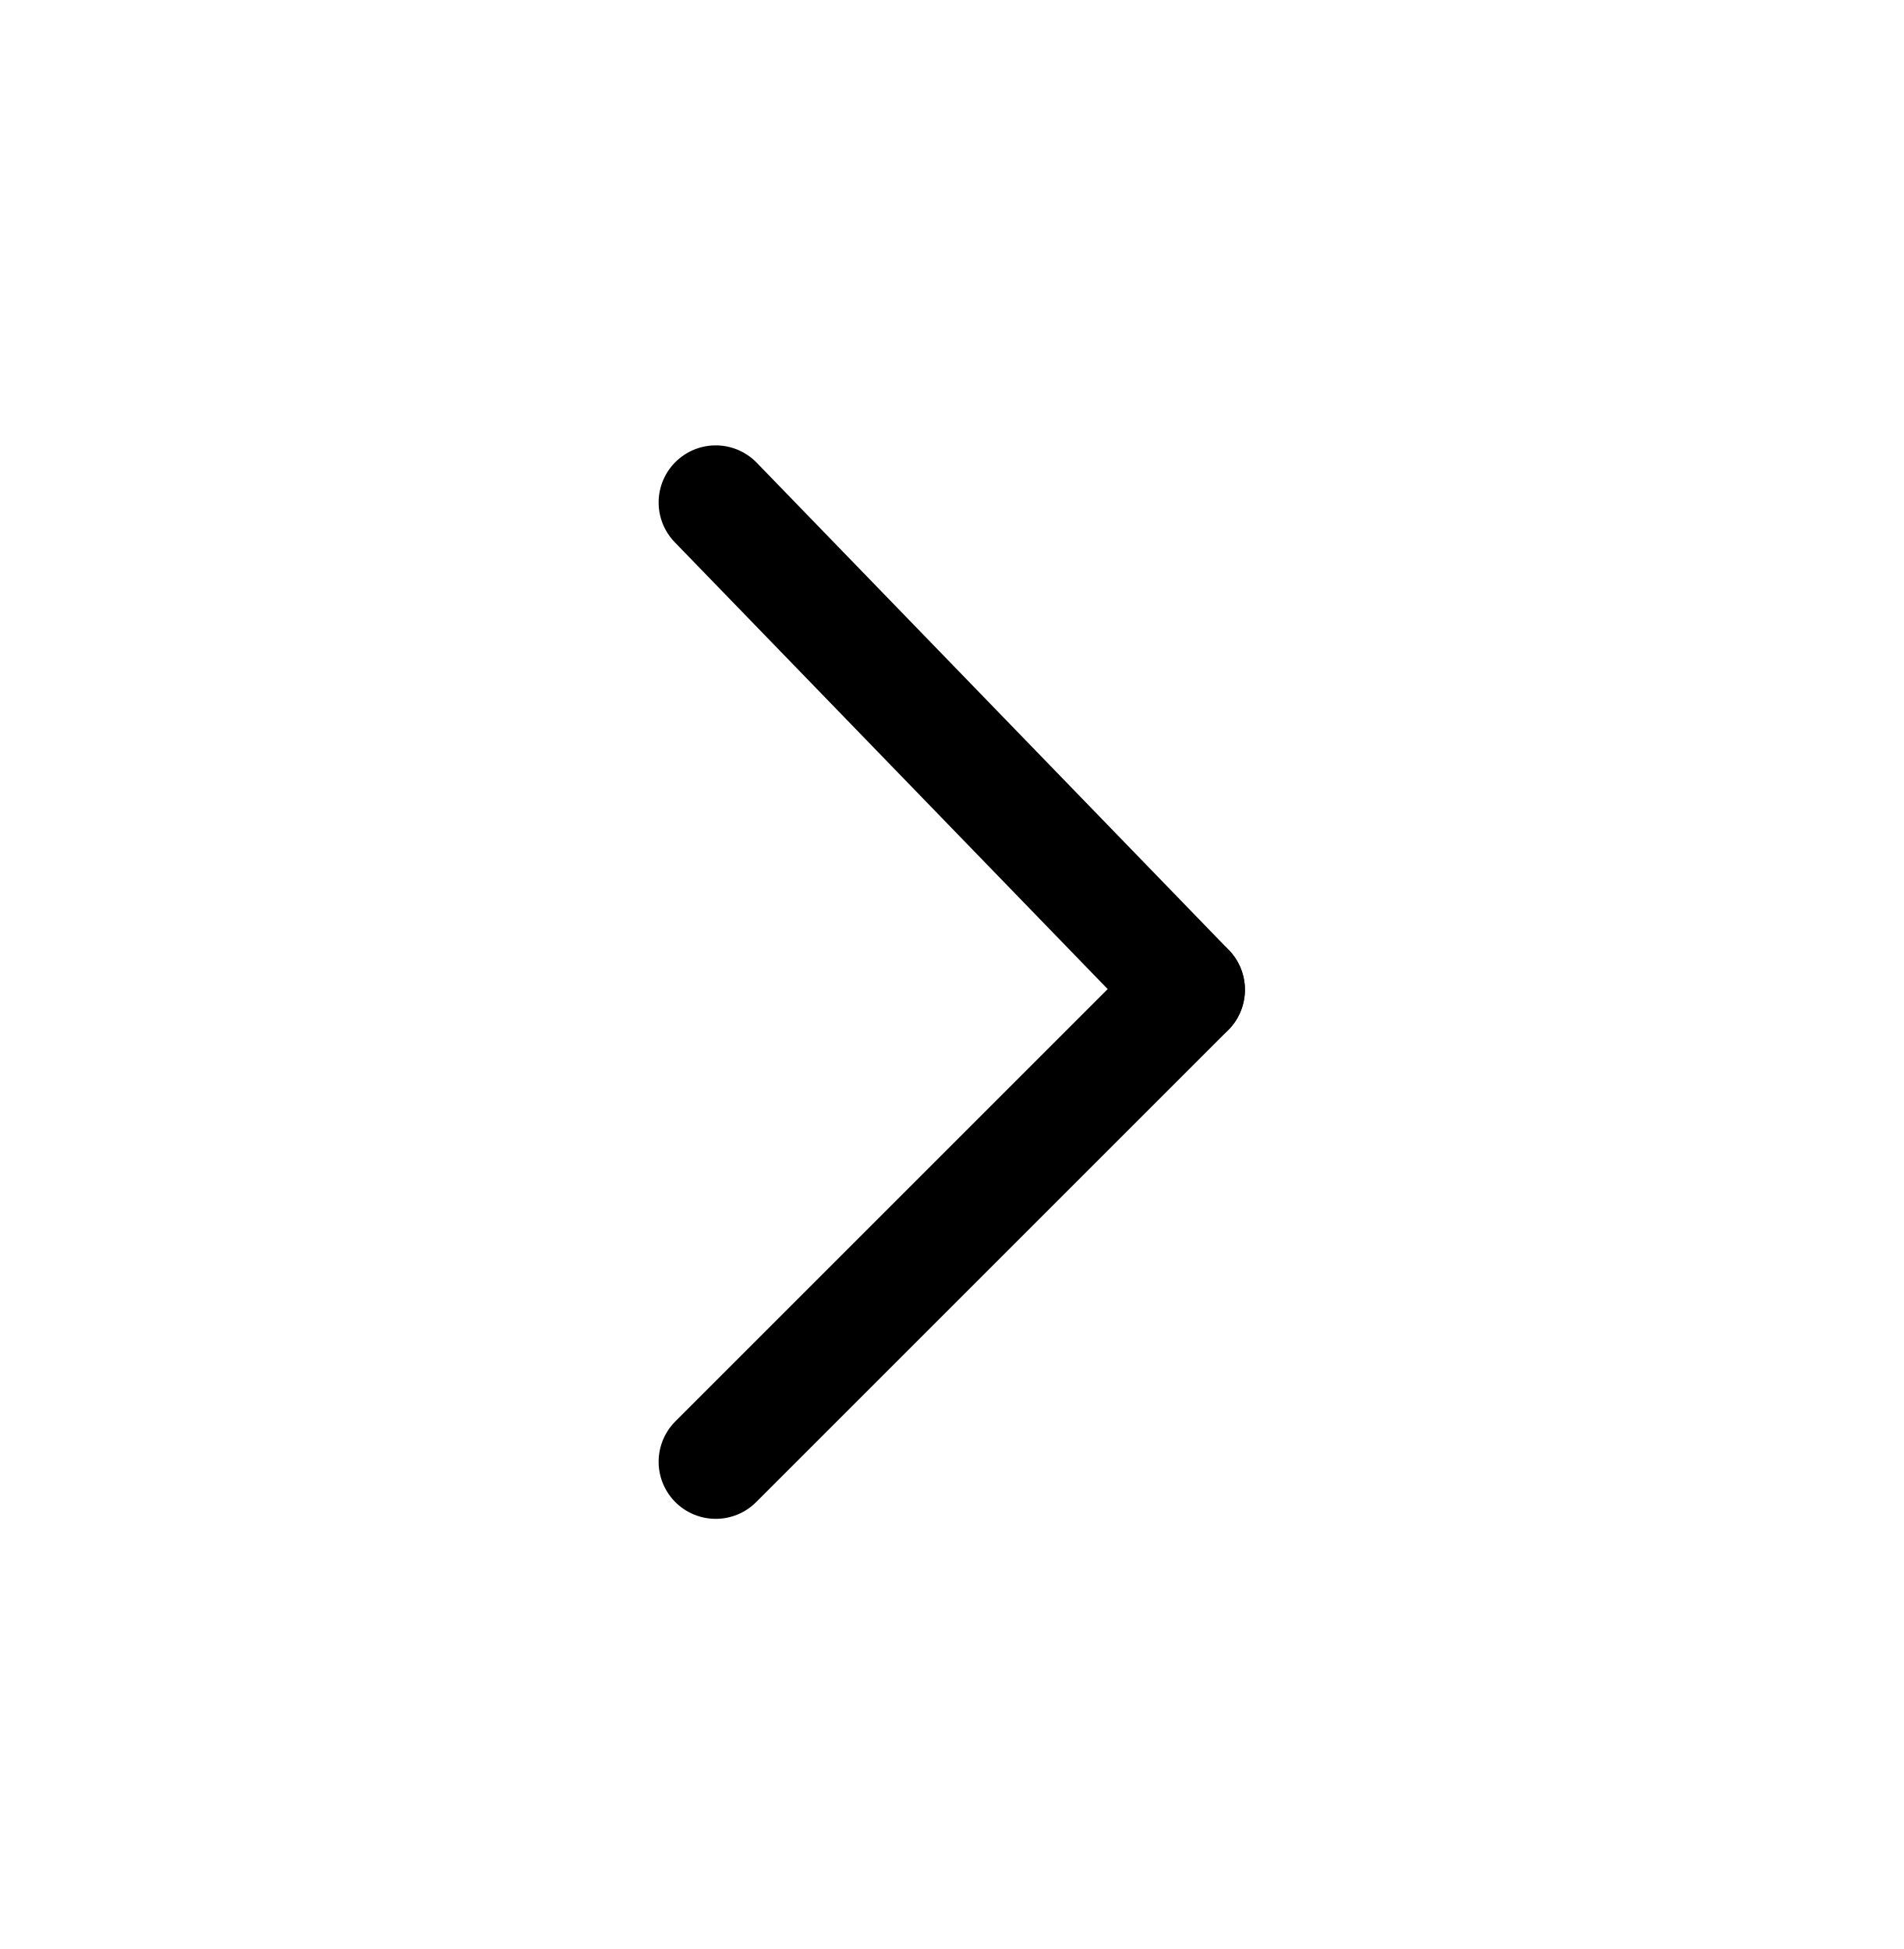
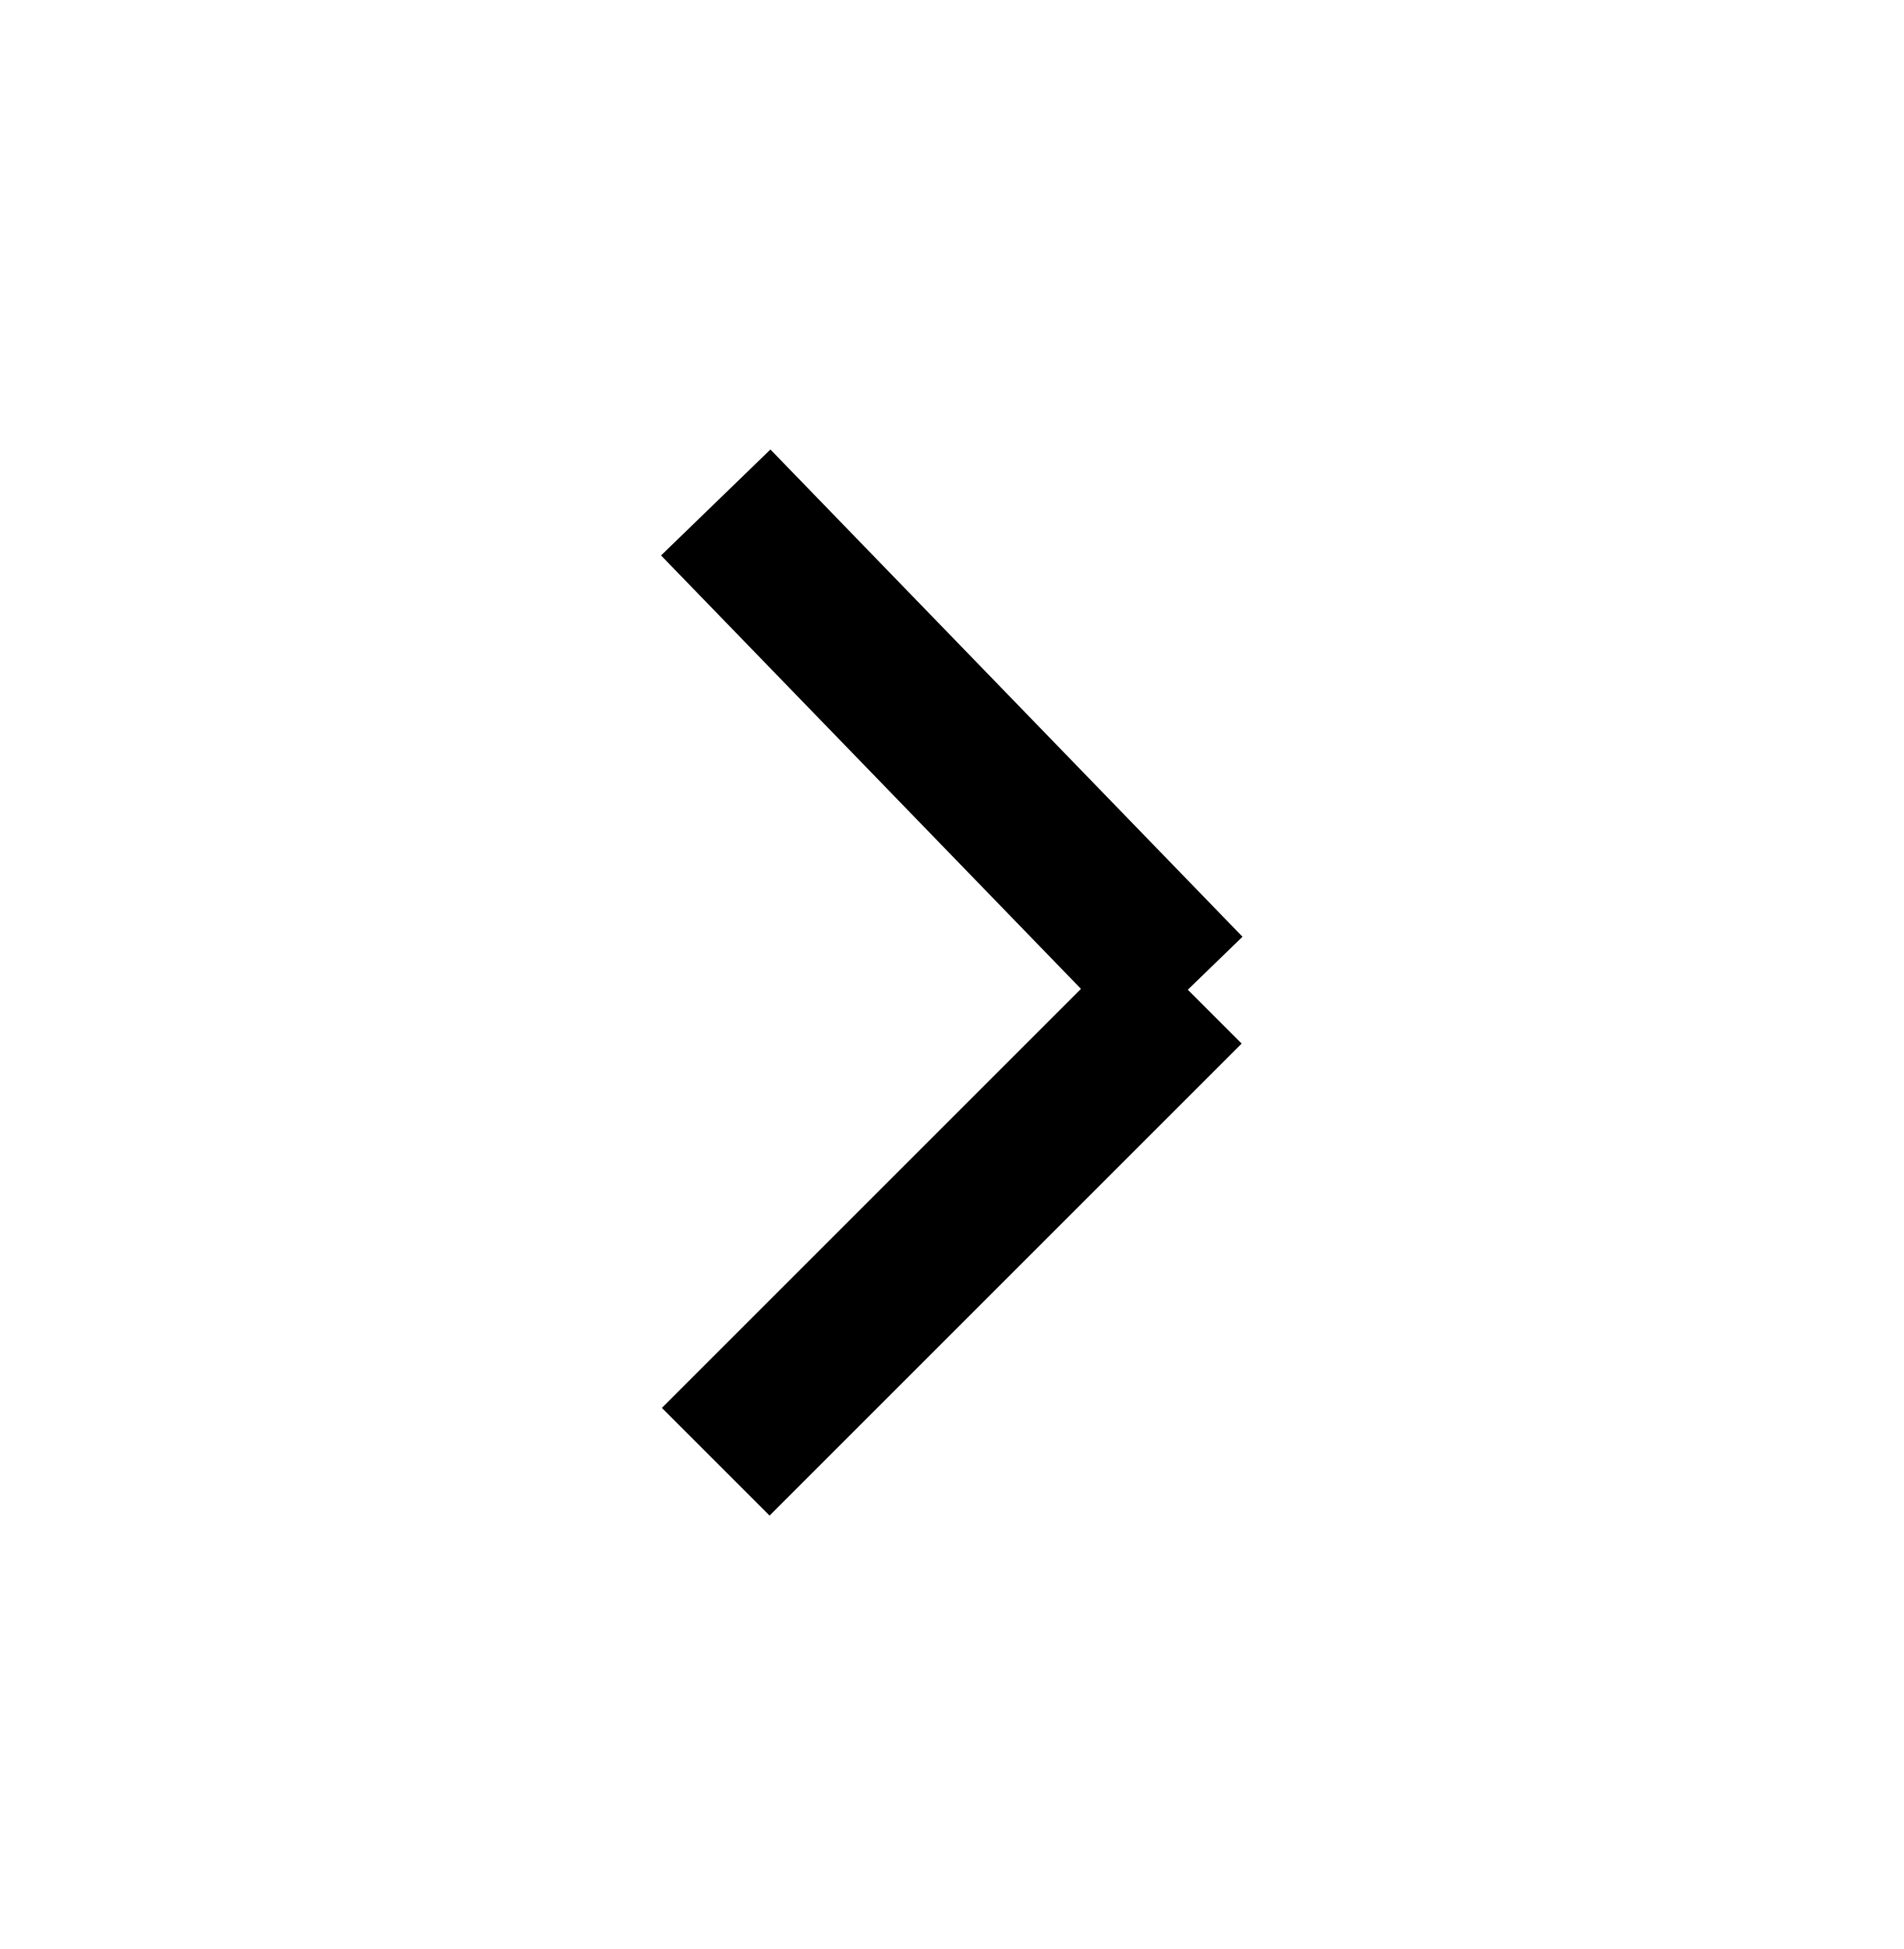
- <svg xmlns="http://www.w3.org/2000/svg" version="1.1" id="Layer_1" x="0px" y="0px" viewBox="0 0 12.5 12.8" style="enable-background:new 0 0 12.5 12.8;" xml:space="preserve">
-   <style type="text/css">
- 	.st0{fill:none;stroke:#000000;stroke-width:0.75;stroke-linecap:round;stroke-linejoin:round;stroke-miterlimit:10;}
- </style>
+ <svg xmlns="http://www.w3.org/2000/svg" version="1.1" stroke="currentColor" fill="currentColor" x="0px" y="0px" viewBox="0 0 12.5 12.8">
  <line class="st0" x1="4.7" y1="9.6" x2="7.8" y2="6.5" />
  <line class="st0" x1="4.7" y1="3.3" x2="7.8" y2="6.5" />
</svg>
